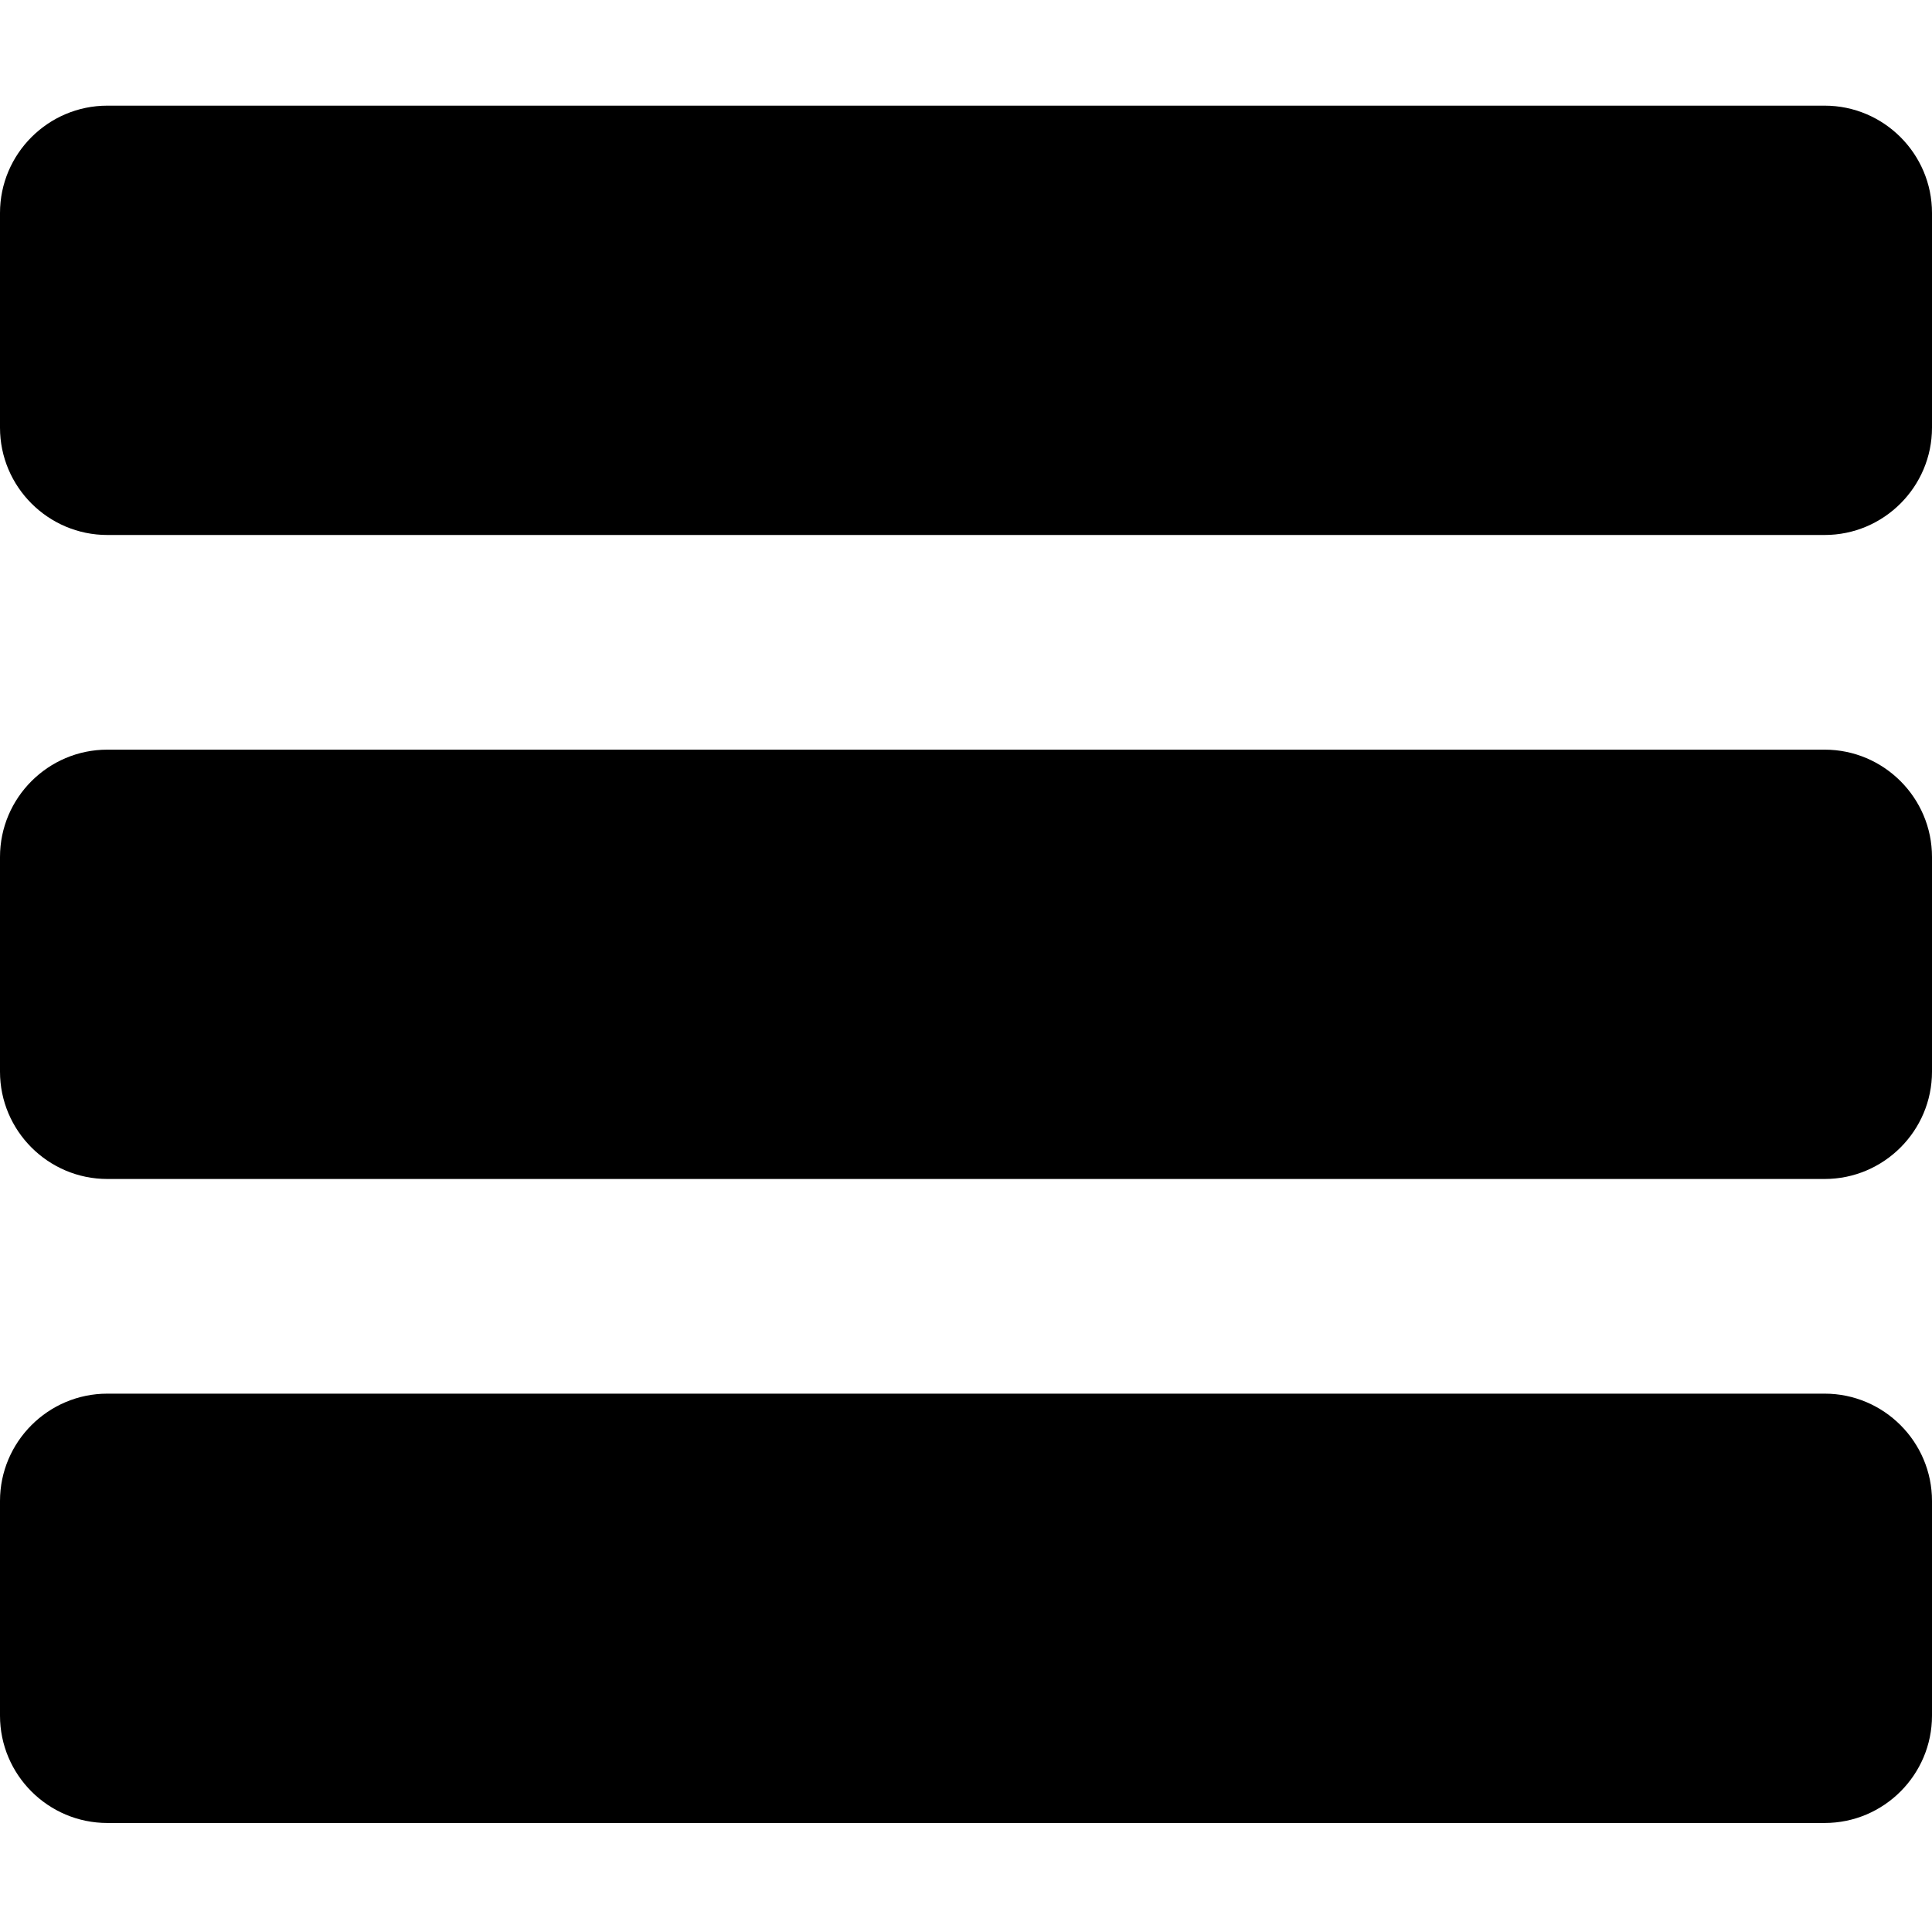
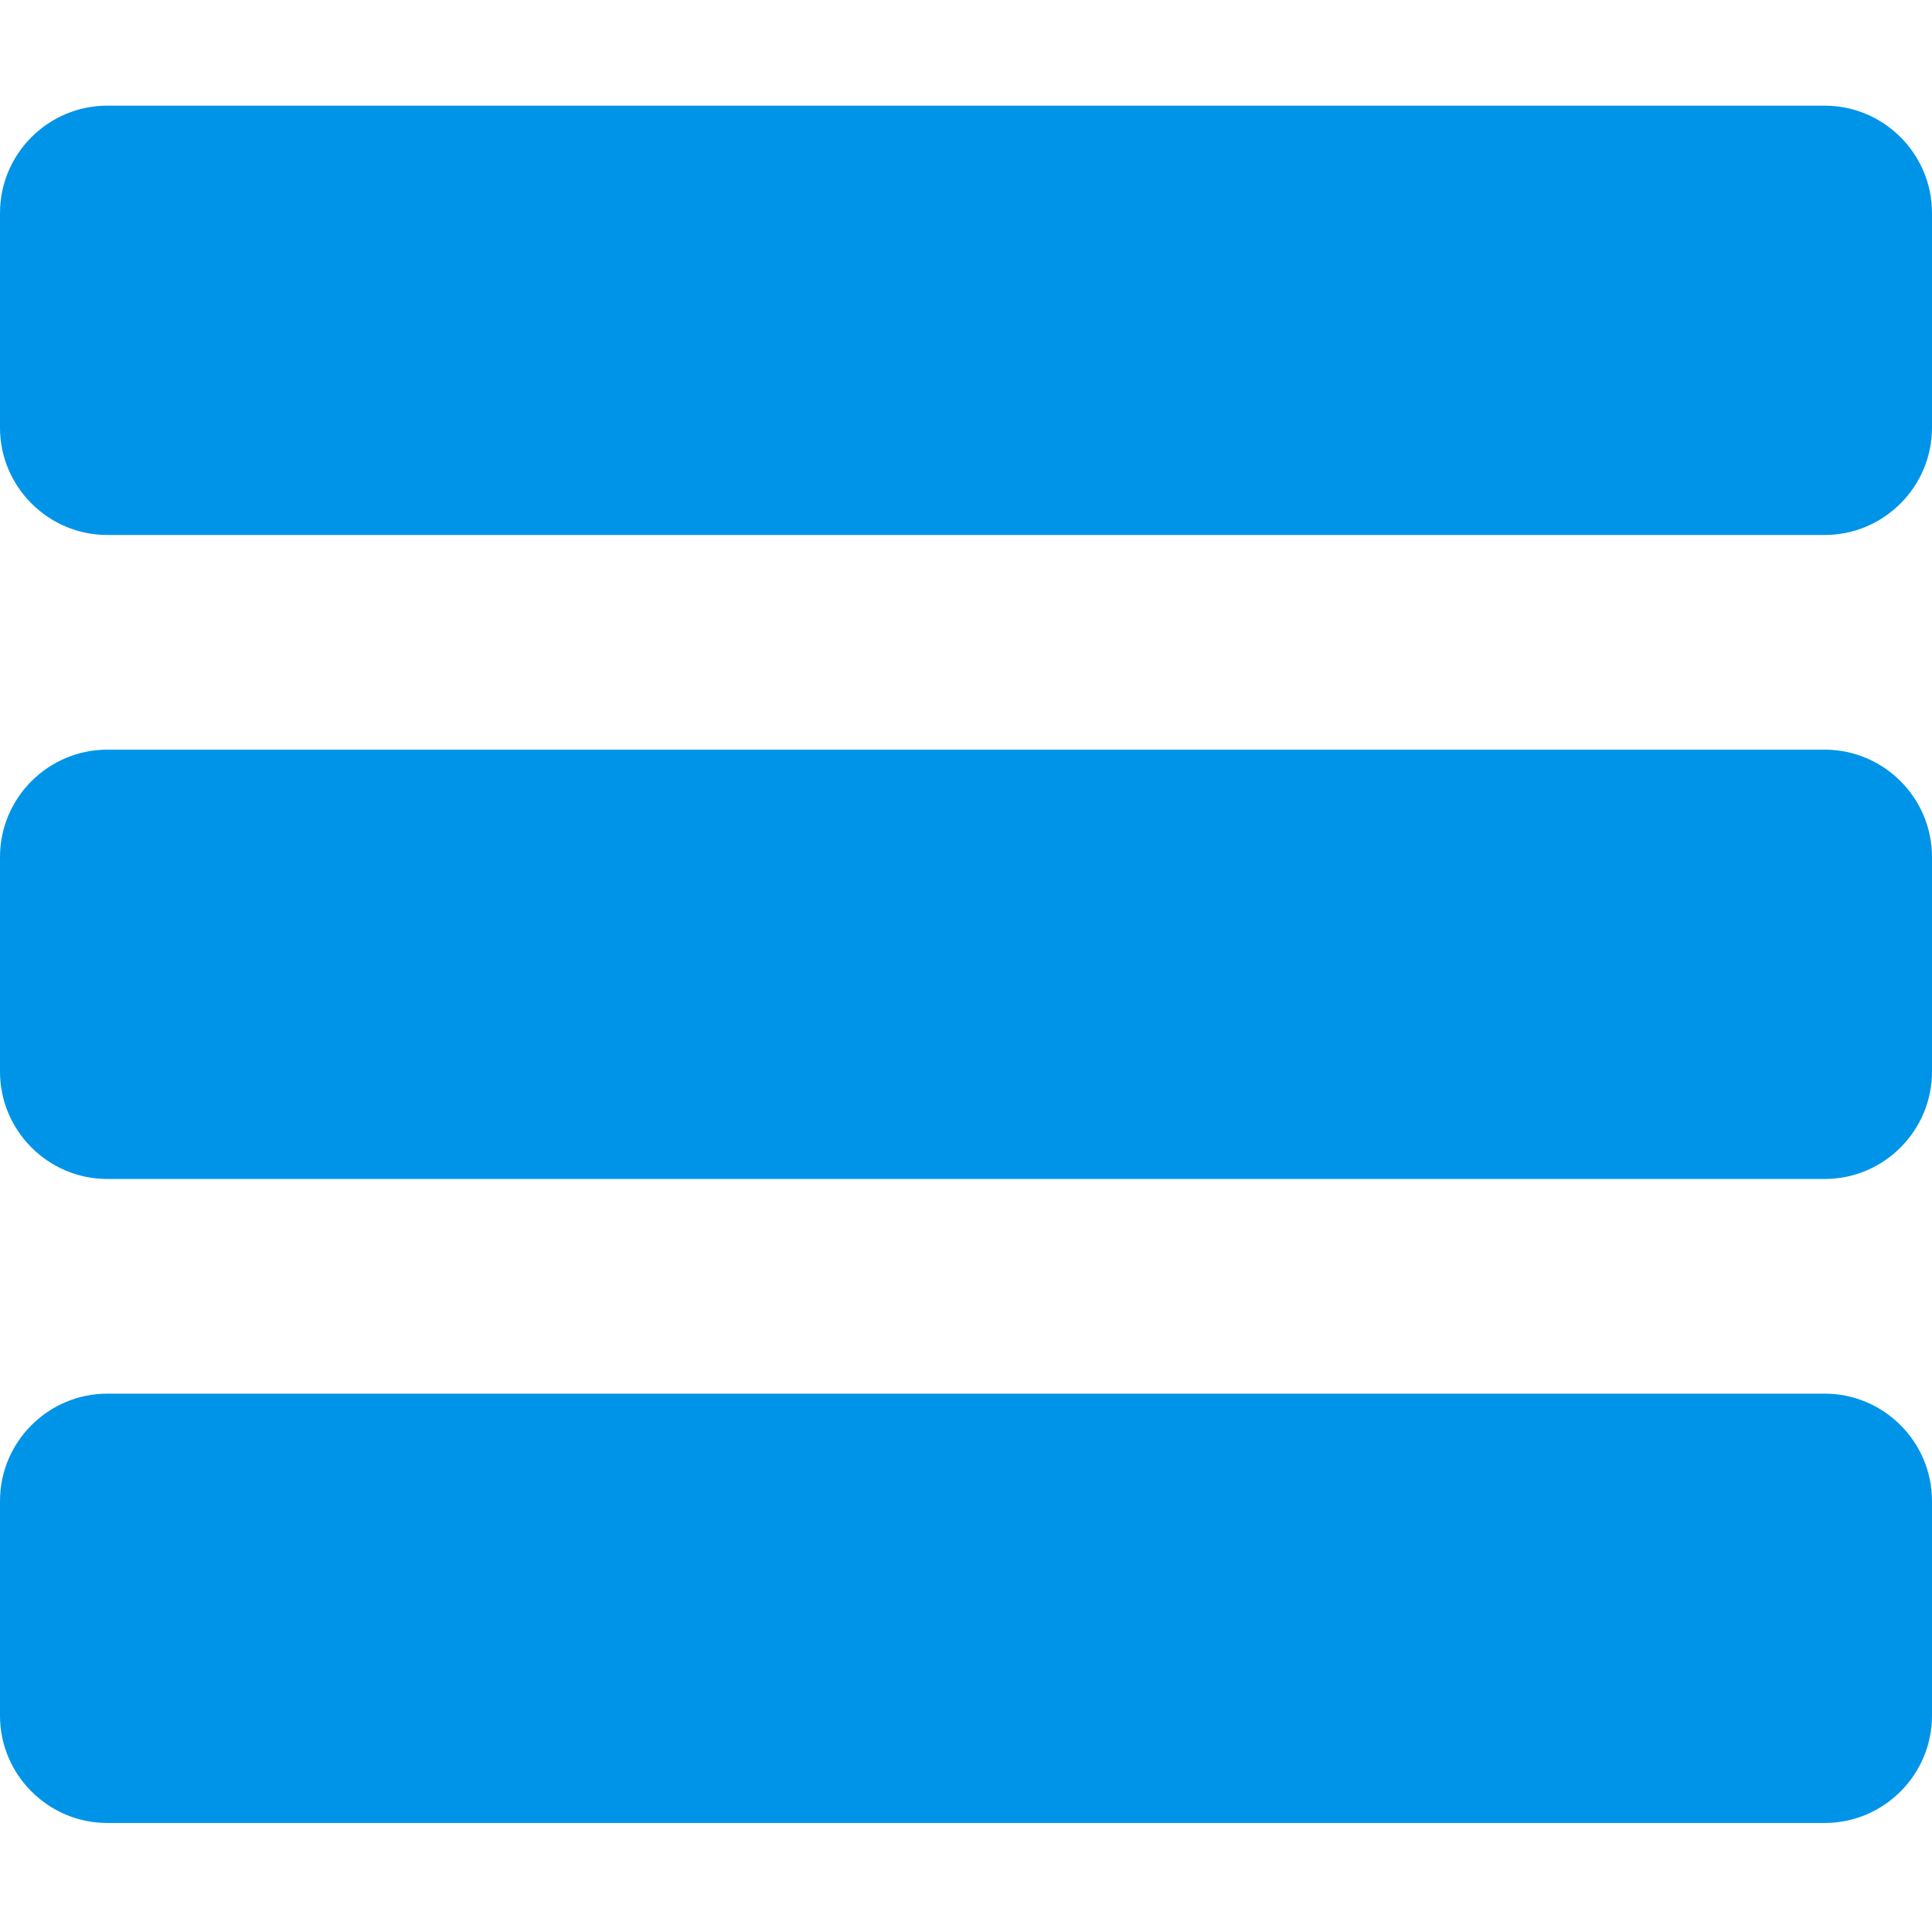
- <svg xmlns="http://www.w3.org/2000/svg" height="384pt" viewBox="0 -21 384 384" width="384pt">
-   <path d="m362.668 0h-341.336c-11.754 0-21.332 9.578-21.332 21.332v42.668c0 11.754 9.578 21.332 21.332 21.332h341.336c11.754 0 21.332-9.578 21.332-21.332v-42.668c0-11.754-9.578-21.332-21.332-21.332zm0 0" />
-   <path d="m362.668 128h-341.336c-11.754 0-21.332 9.578-21.332 21.332v42.668c0 11.754 9.578 21.332 21.332 21.332h341.336c11.754 0 21.332-9.578 21.332-21.332v-42.668c0-11.754-9.578-21.332-21.332-21.332zm0 0" />
-   <path d="m362.668 256h-341.336c-11.754 0-21.332 9.578-21.332 21.332v42.668c0 11.754 9.578 21.332 21.332 21.332h341.336c11.754 0 21.332-9.578 21.332-21.332v-42.668c0-11.754-9.578-21.332-21.332-21.332zm0 0" />
+ <svg xmlns="http://www.w3.org/2000/svg" height="384pt" viewBox="0 -21 384 384" width="384pt" version="1.1" id="svg8">
+   <defs id="defs12" />
+   <path d="m362.668 0h-341.336c-11.754 0-21.332 9.578-21.332 21.332v42.668c0 11.754 9.578 21.332 21.332 21.332h341.336c11.754 0 21.332-9.578 21.332-21.332v-42.668c0-11.754-9.578-21.332-21.332-21.332zm0 0" id="path2" style="fill:#0094e8;fill-opacity:1" />
+   <path d="m362.668 128h-341.336c-11.754 0-21.332 9.578-21.332 21.332v42.668c0 11.754 9.578 21.332 21.332 21.332h341.336c11.754 0 21.332-9.578 21.332-21.332v-42.668c0-11.754-9.578-21.332-21.332-21.332zm0 0" id="path4" style="fill:#0094e8;fill-opacity:1" />
+   <path d="m362.668 256h-341.336c-11.754 0-21.332 9.578-21.332 21.332v42.668c0 11.754 9.578 21.332 21.332 21.332h341.336c11.754 0 21.332-9.578 21.332-21.332v-42.668c0-11.754-9.578-21.332-21.332-21.332zm0 0" id="path6" style="fill:#0094e8;fill-opacity:1" />
</svg>
